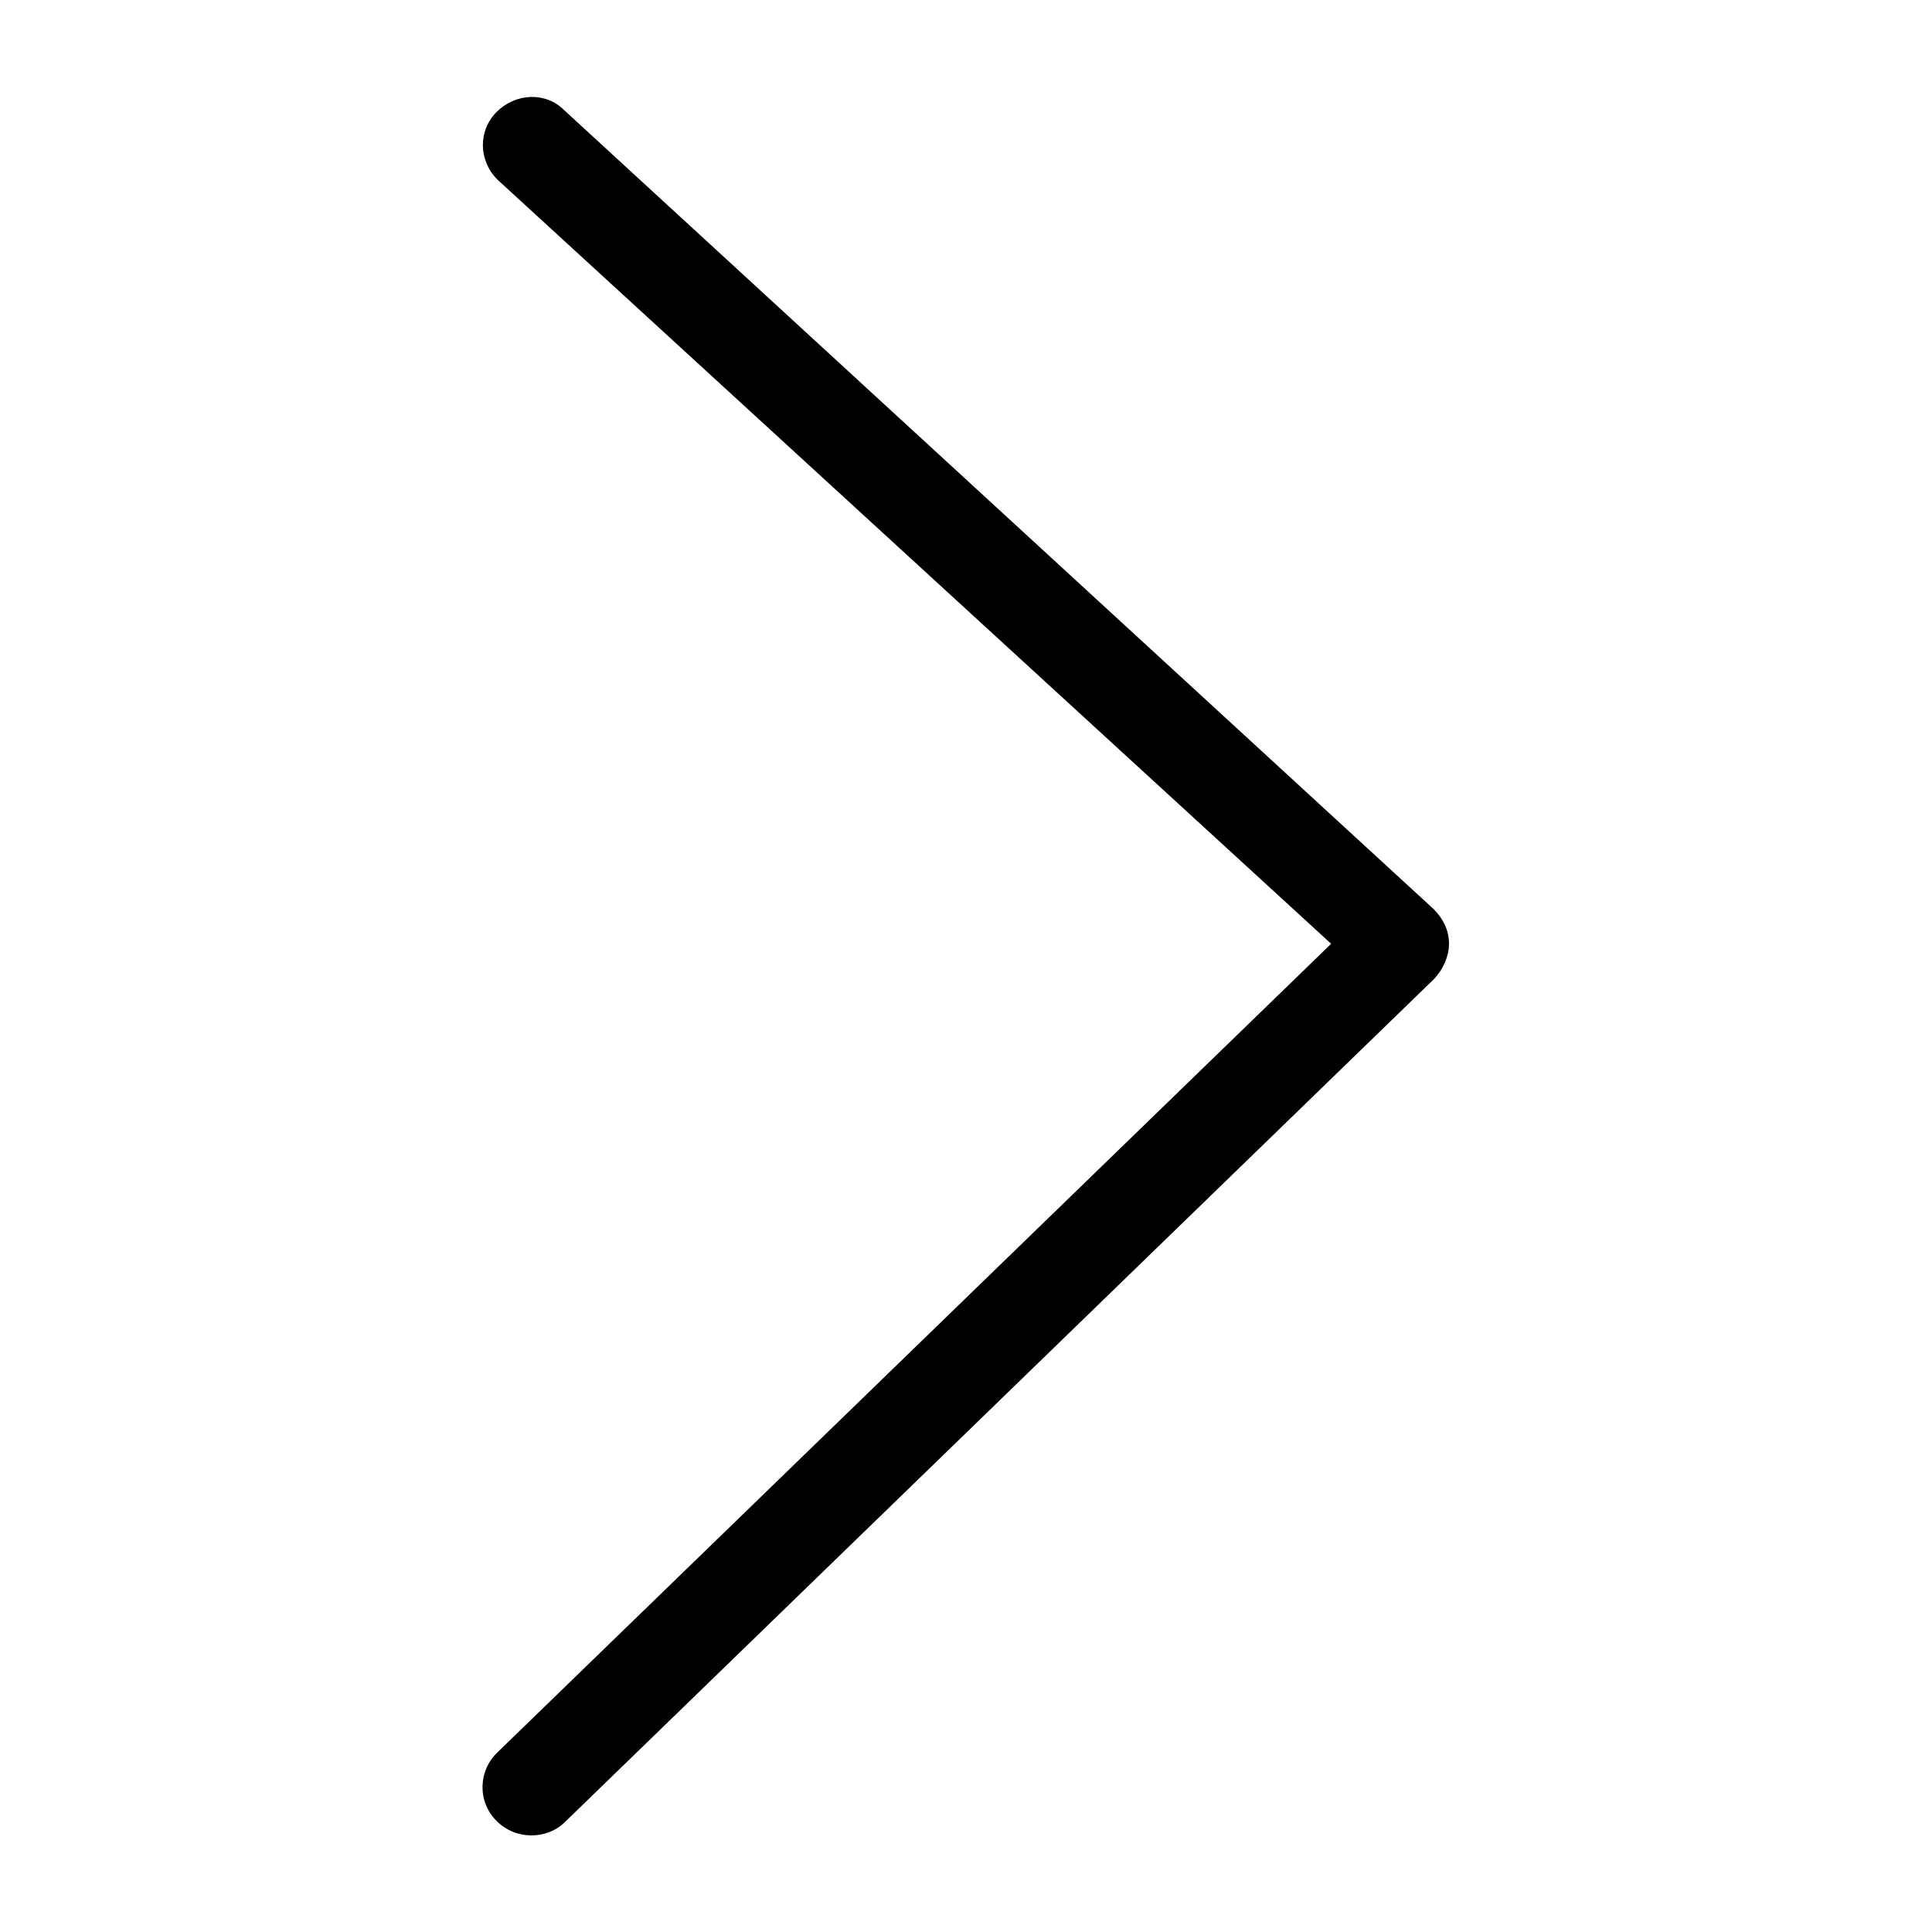
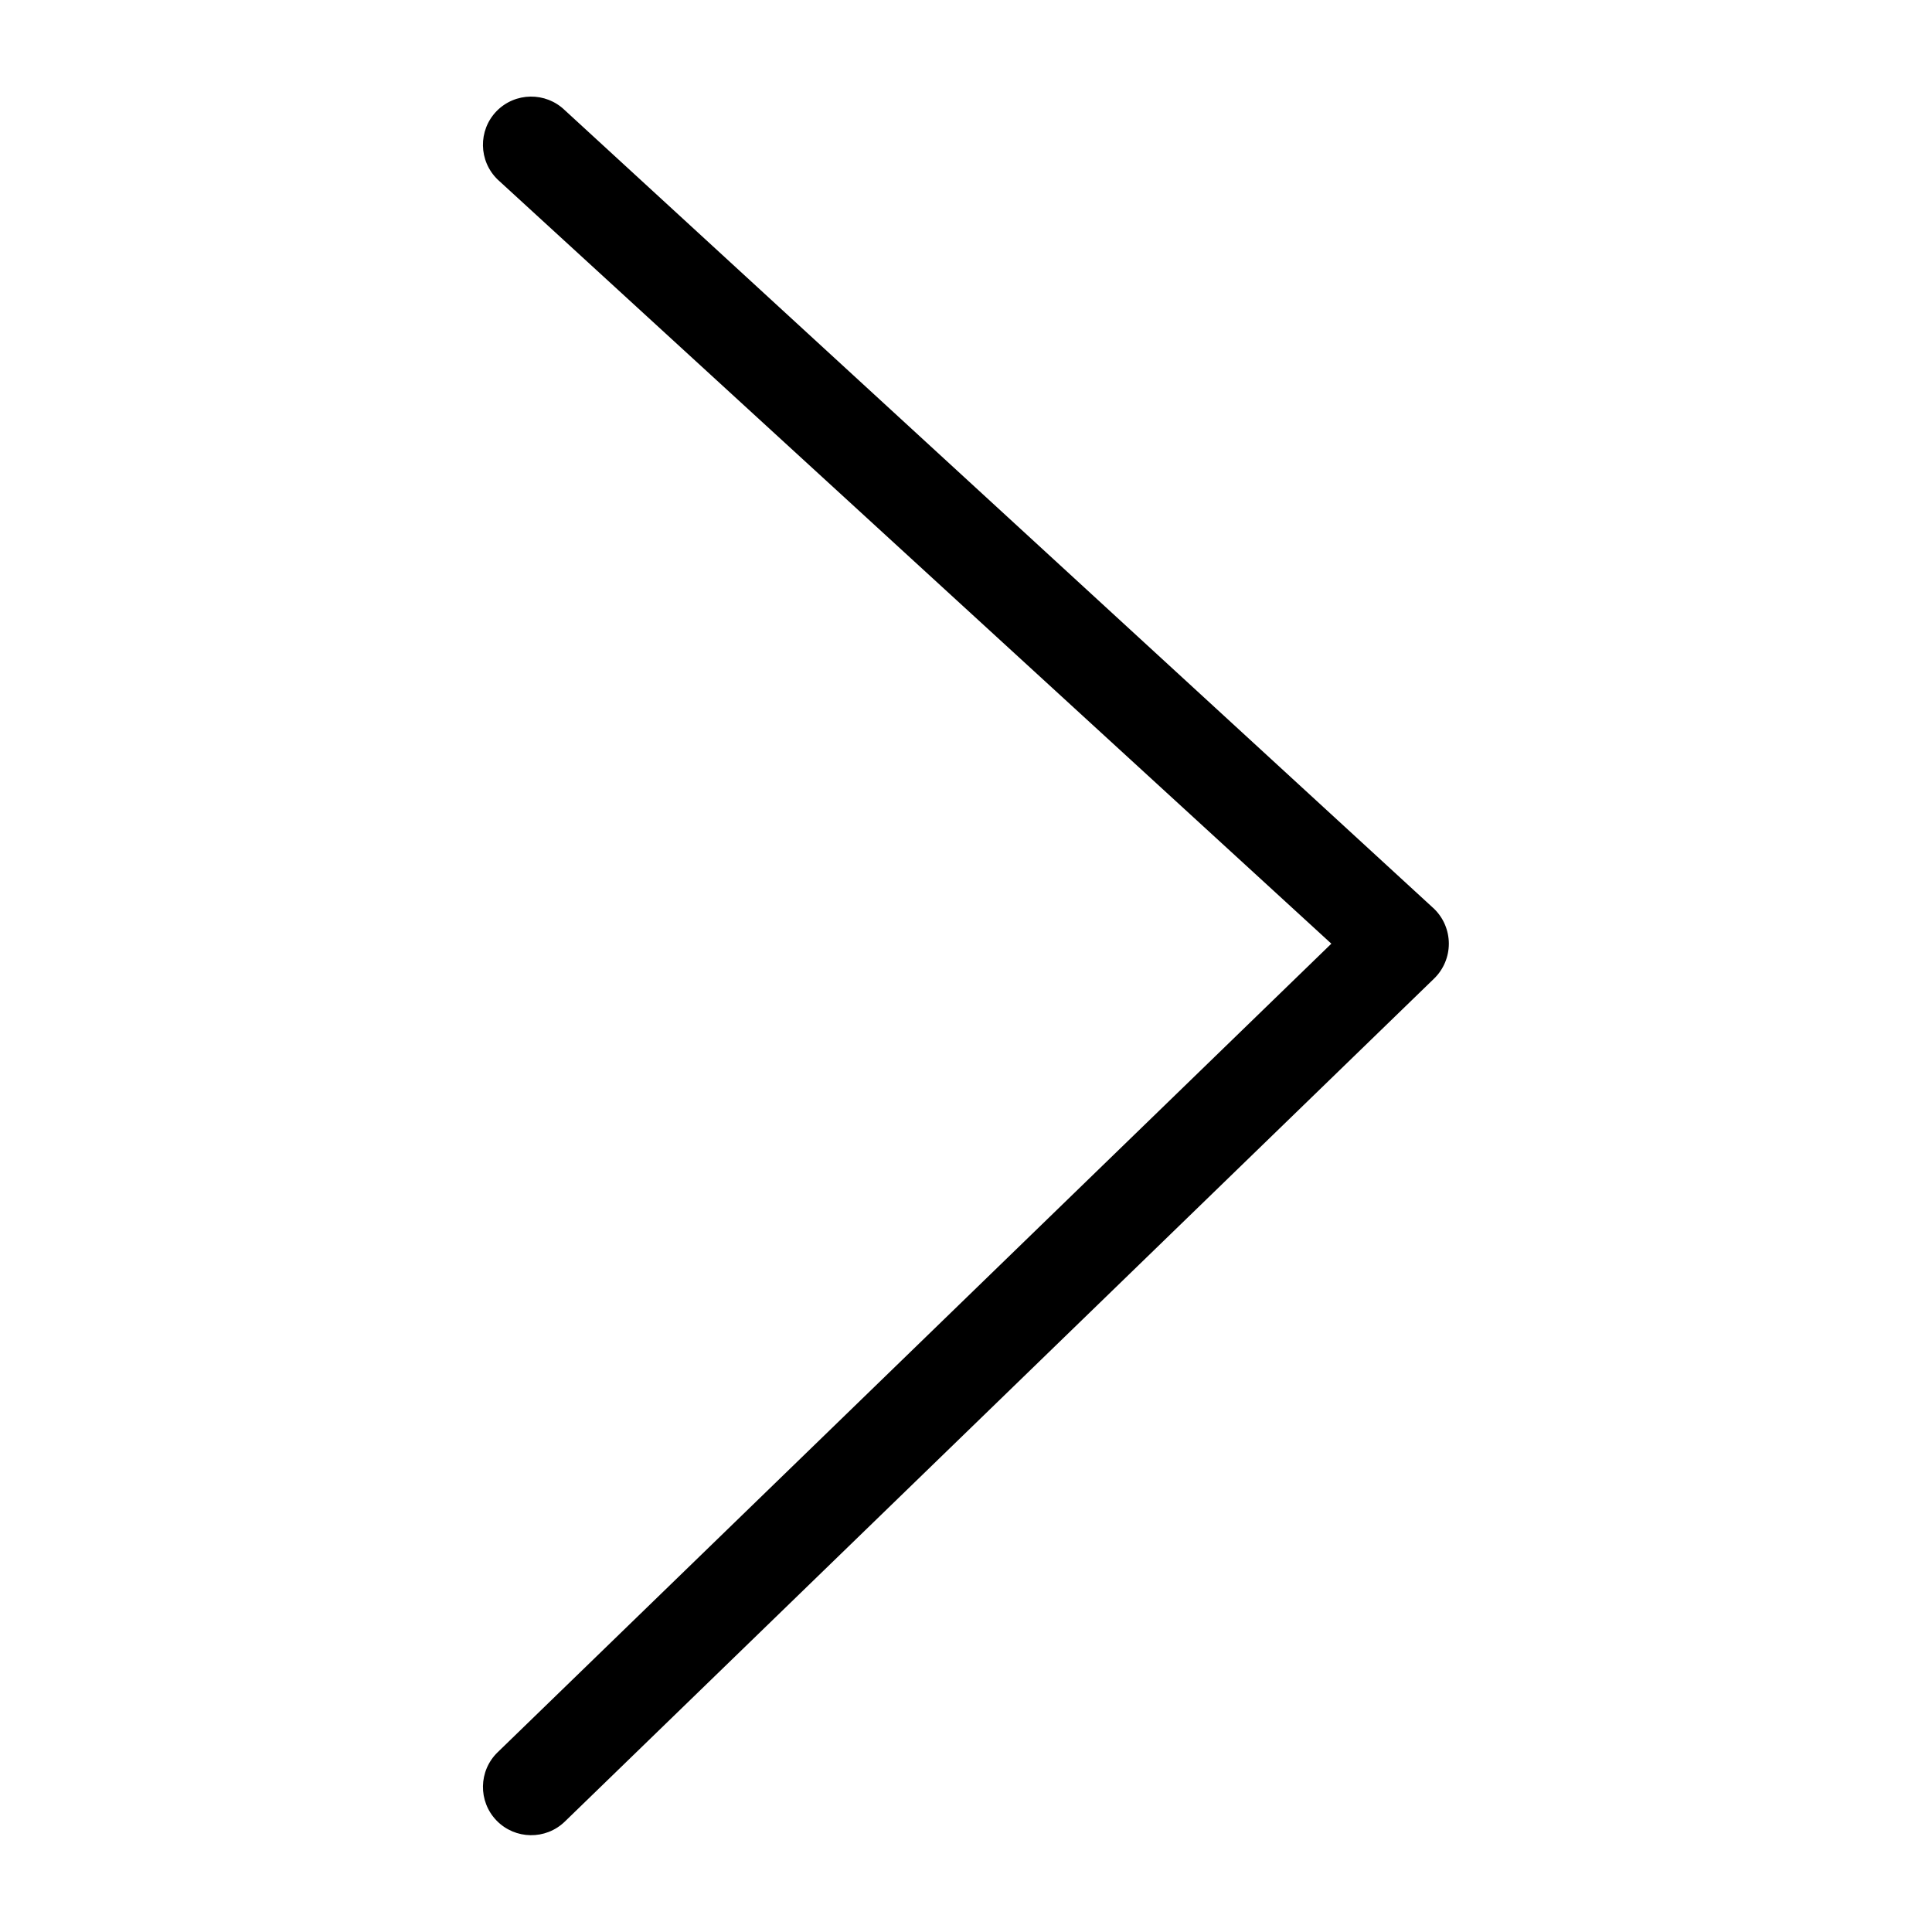
<svg xmlns="http://www.w3.org/2000/svg" width="20" height="20" viewBox="0 0 20 20">
-   <path d="M5.14 18.85c-.2-.2-.19-.52.01-.71l8.63-8.37-8.63-7.91c-.2-.2-.2-.51-.01-.7.2-.2.51-.21.7-.02l9 8.27c.1.1.16.22.16.36 0 .13-.06.26-.15.36l-9 8.73c-.1.1-.23.14-.35.14-.13 0-.26-.05-.36-.15z" fill-rule="evenodd" />
+   <path d="M5.14 18.846a.5.5 0 0 1 .012-.707l8.63-8.37-8.63-7.91a.501.501 0 0 1-.012-.708.501.501 0 0 1 .707-.01l9 8.268a.504.504 0 0 1 0 .72l-9 8.728a.5.5 0 0 1-.706-.01z" fill-rule="evenodd" />
</svg>
